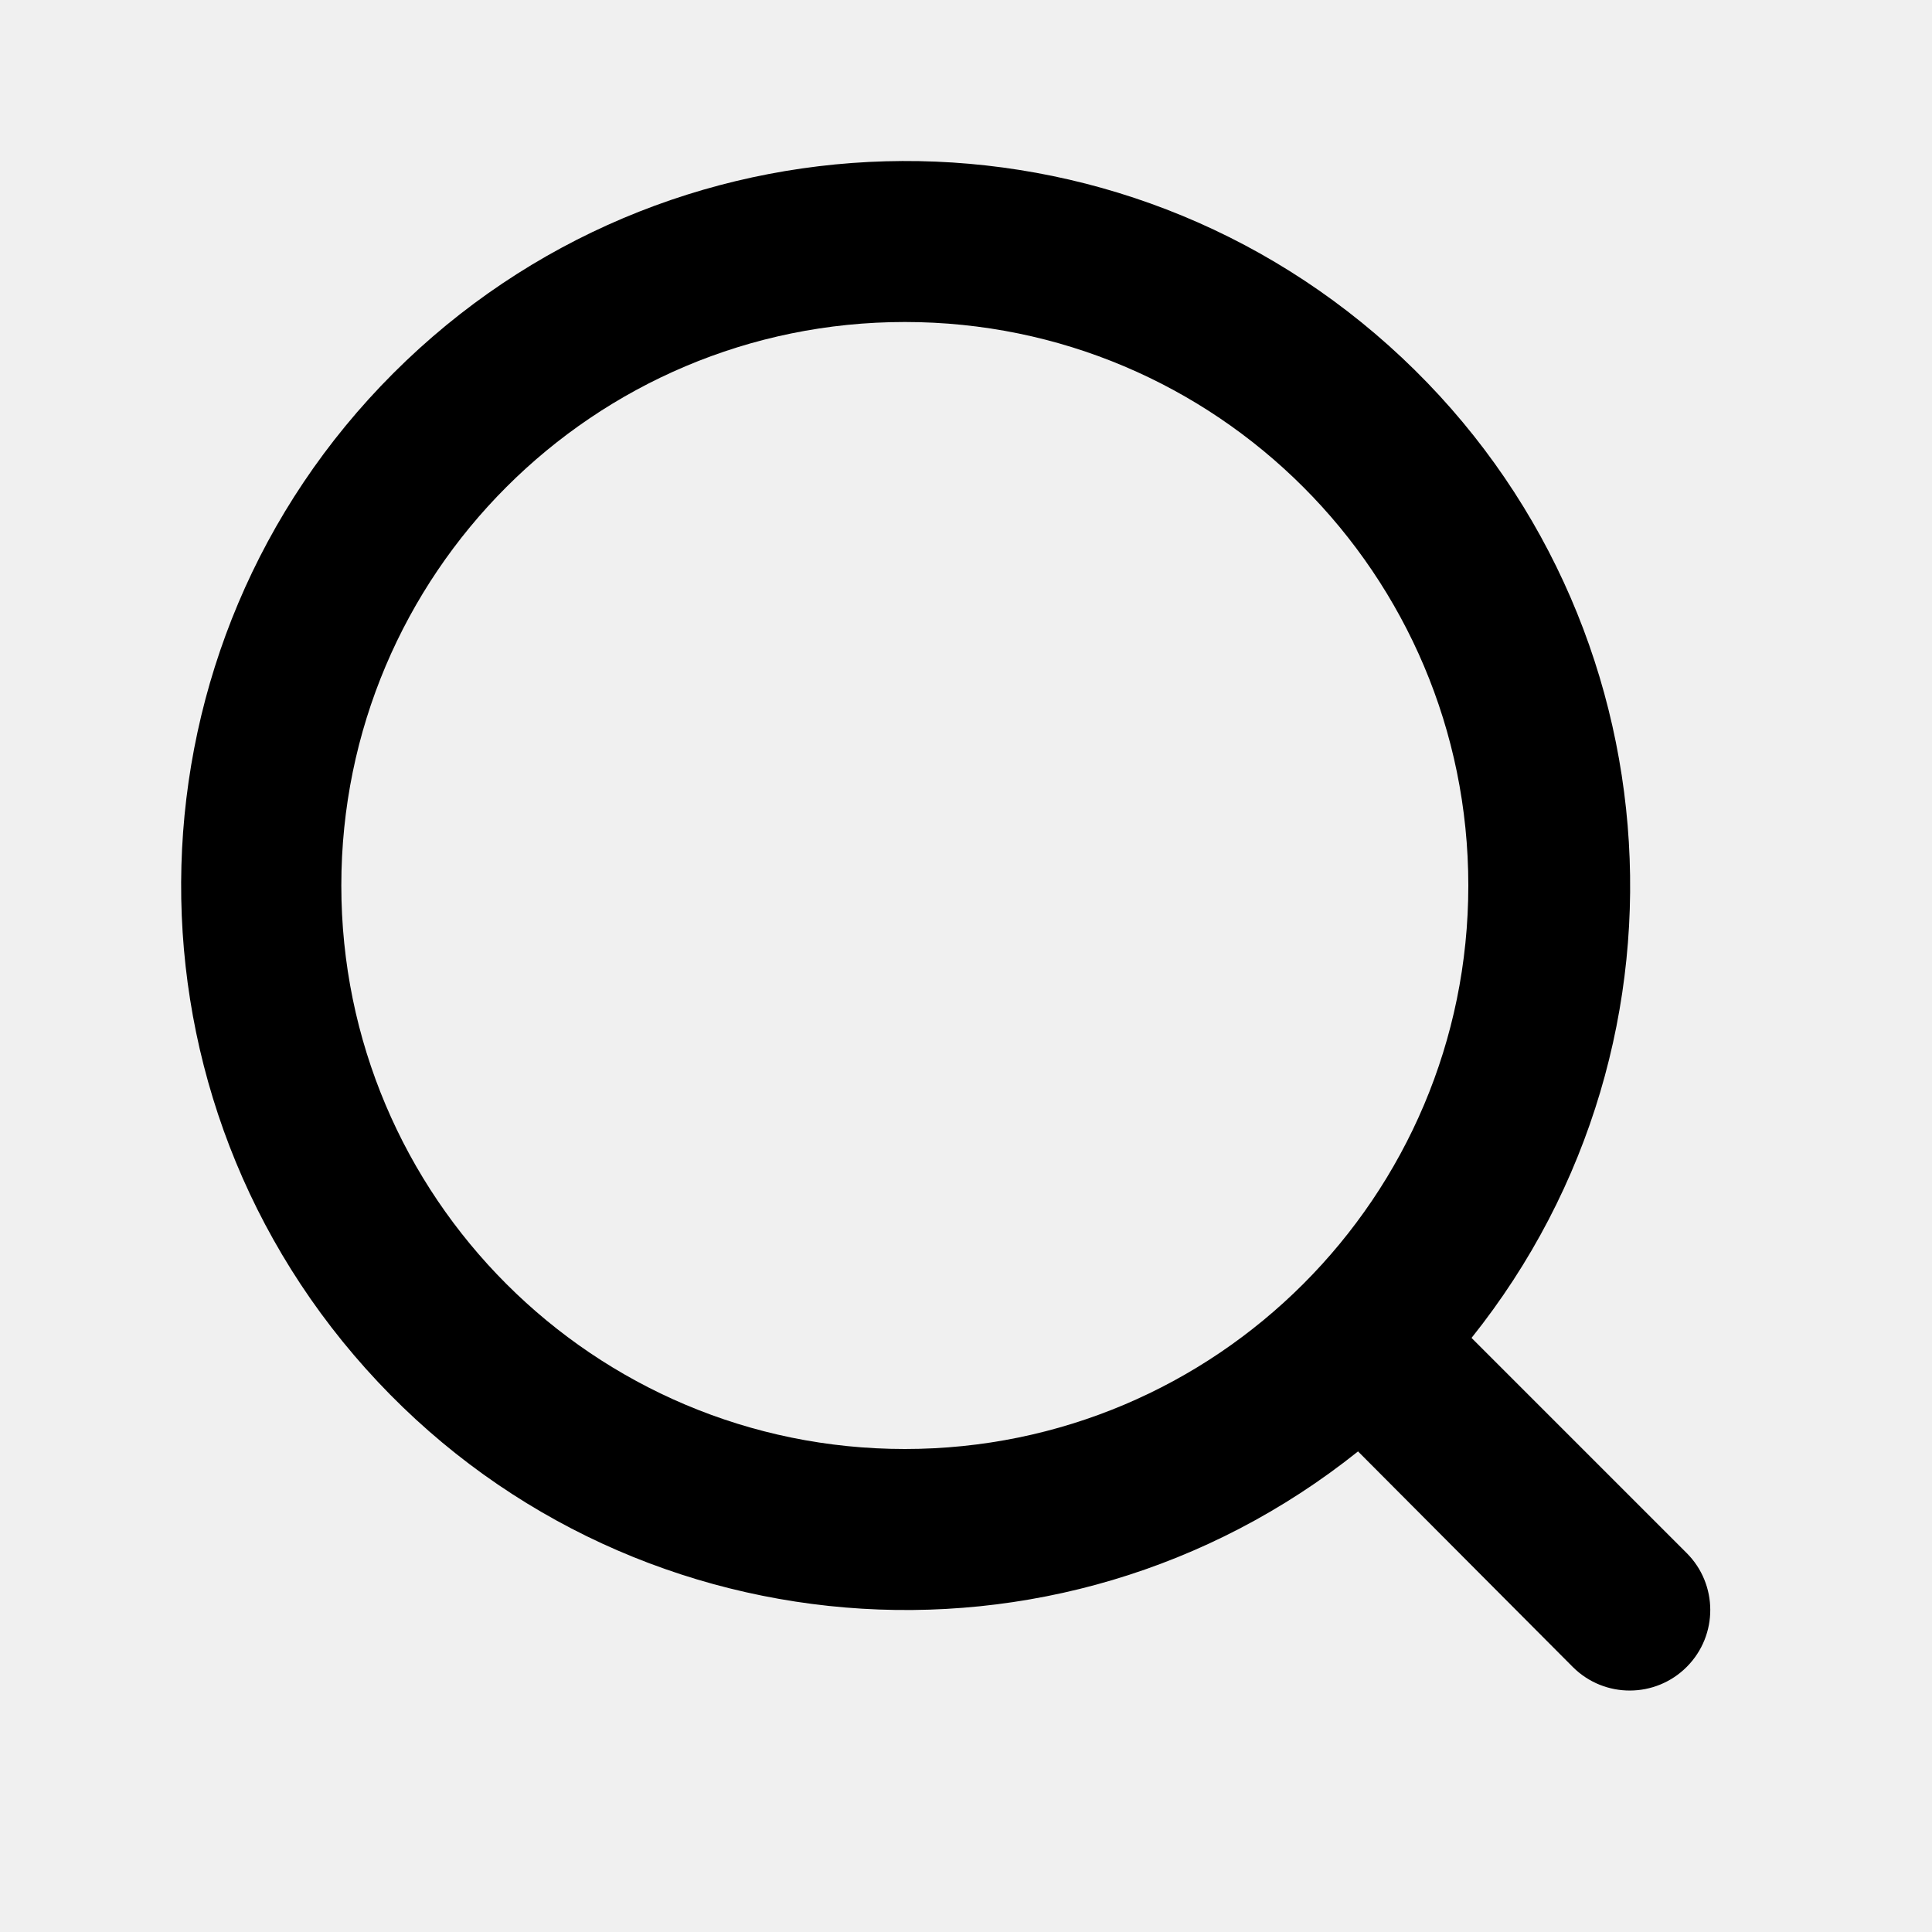
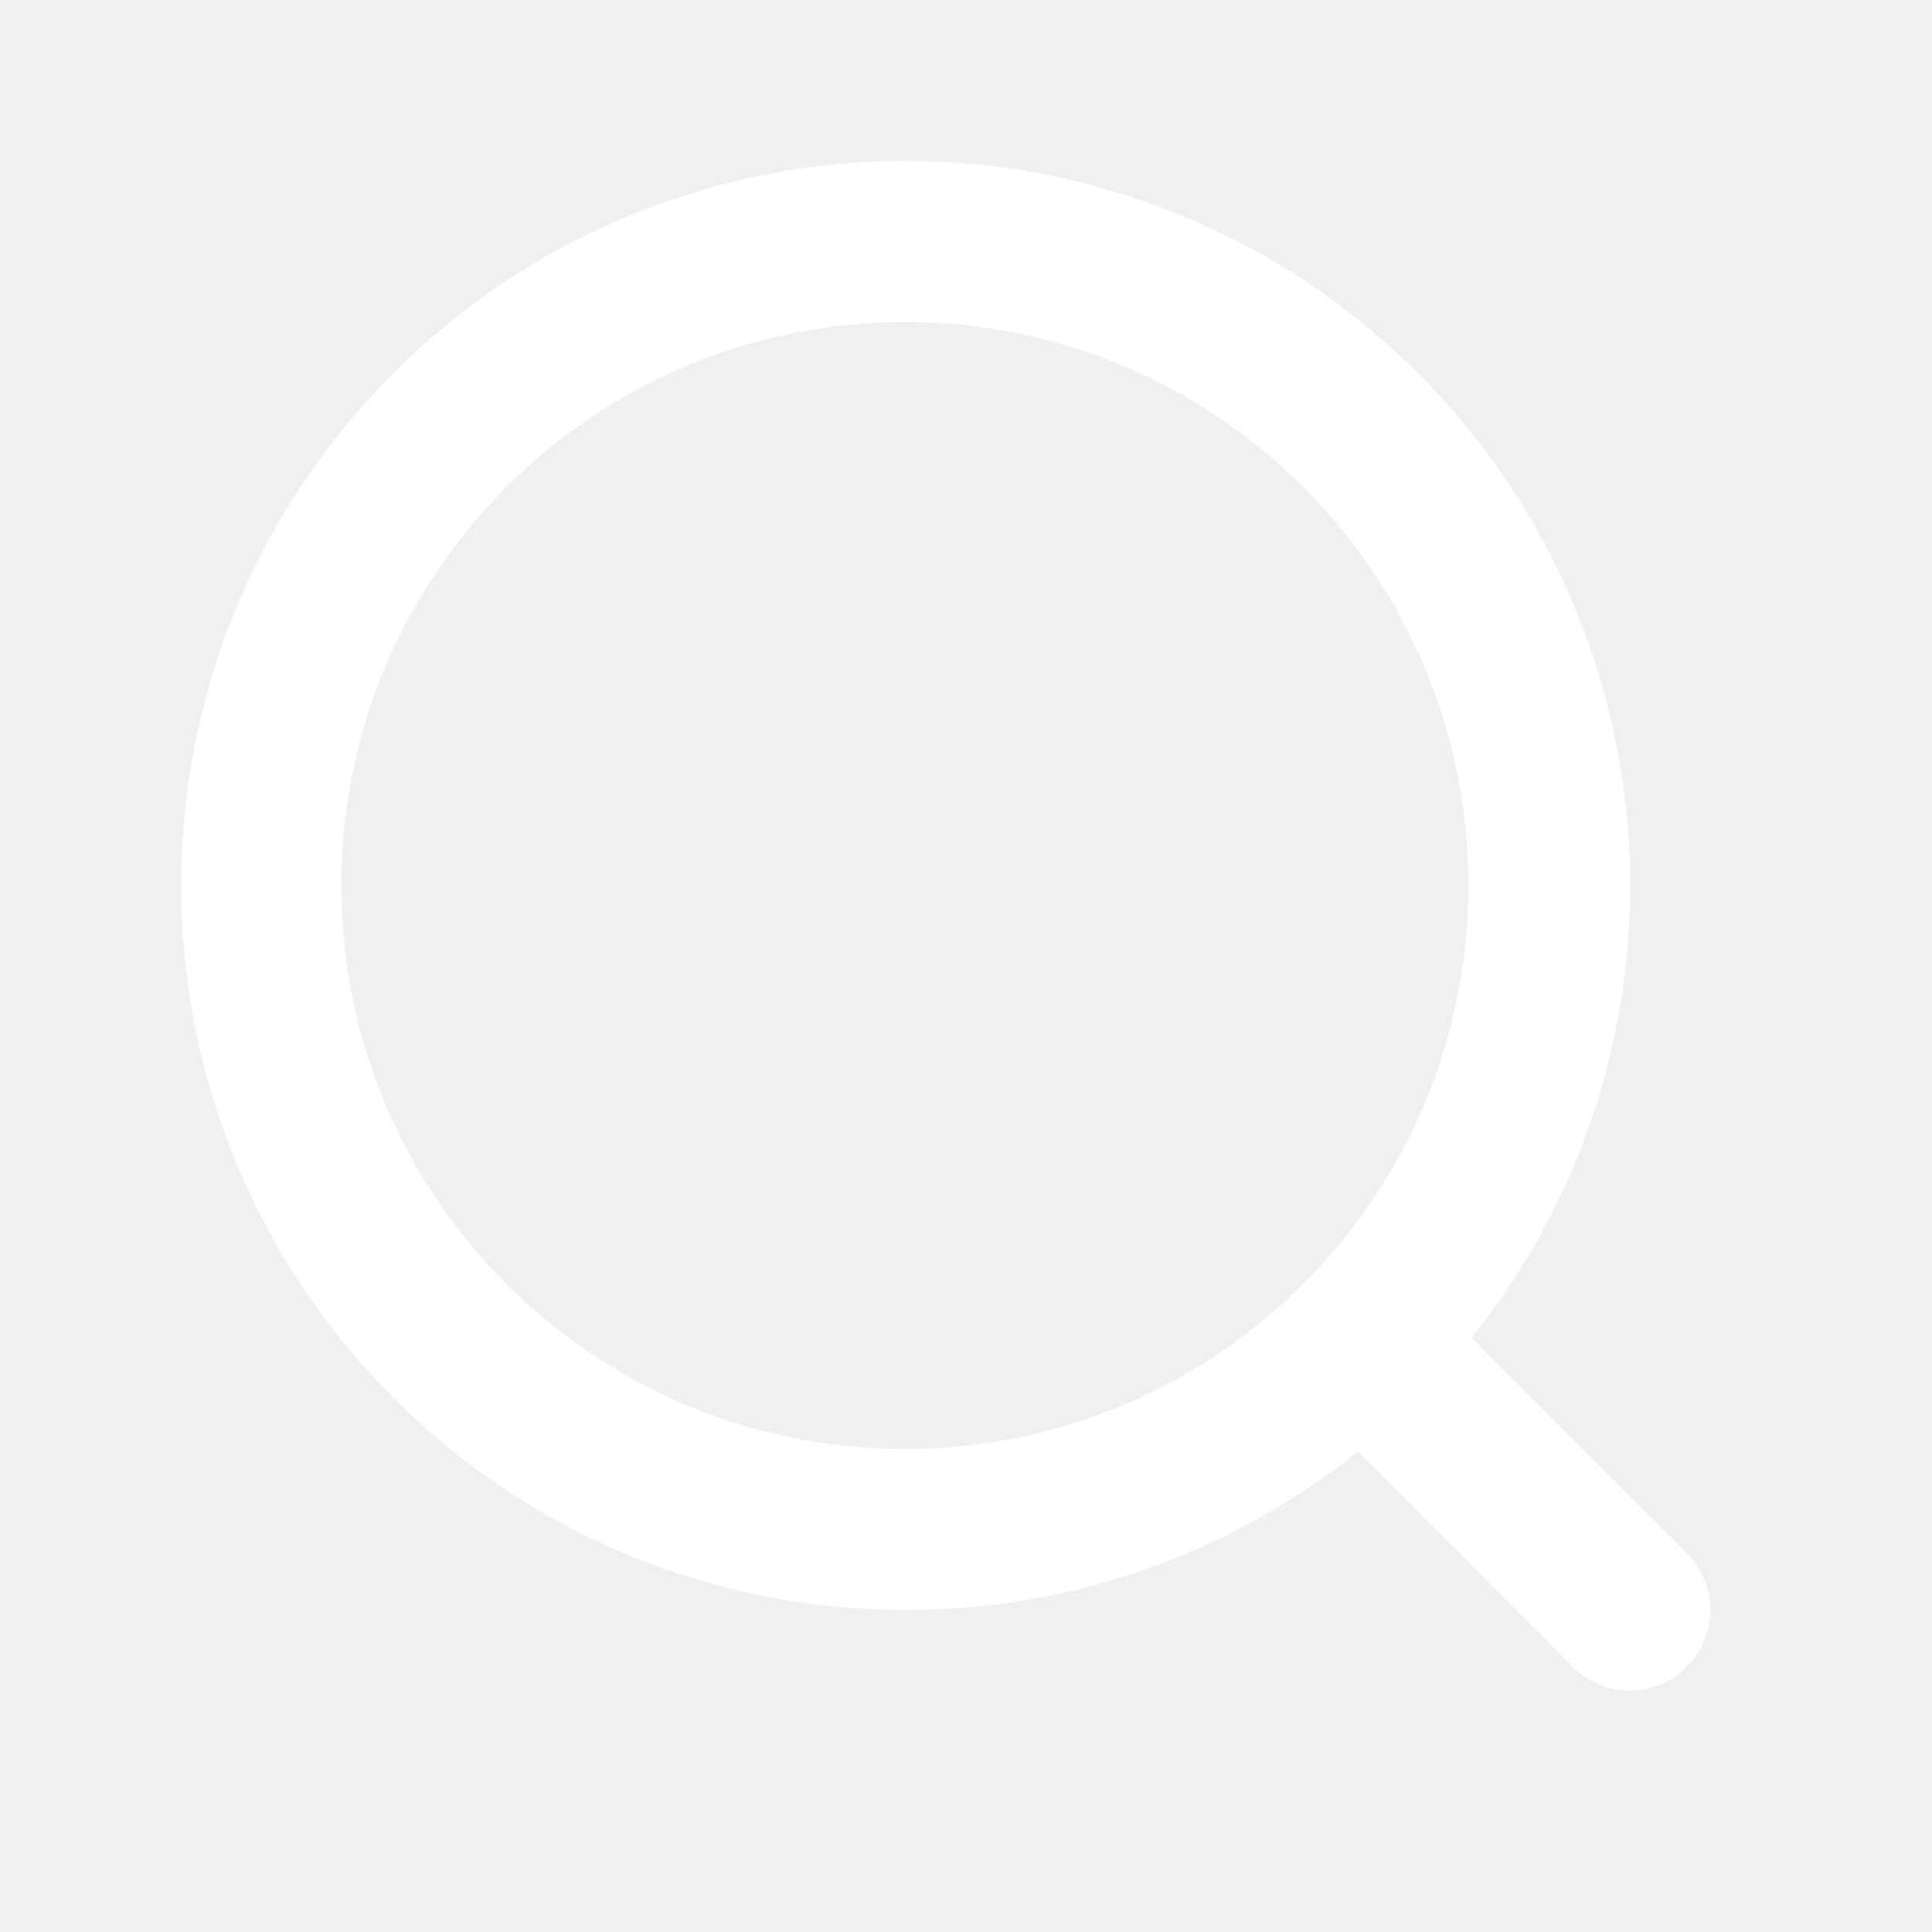
- <svg xmlns="http://www.w3.org/2000/svg" viewBox="0 0 24 24" fill-rule="#fff" width="100%" height="100%" style="box-sizing:border-box;">
-   <path d="M18.24 11a7 7 0 1 1-14 0 7 7 0 0 1 14 0m.04 5.62a9 9 0 1 0-1.41 1.41l2.67 2.68a1 1 0 0 0 1.41-1.42z" style="box-sizing:border-box; background-color:white;" />
+ <svg xmlns="http://www.w3.org/2000/svg" viewBox="0 0 24 24" width="100%" height="100%" style="box-sizing:border-box;">
+   <path d="M18.24 11a7 7 0 1 1-14 0 7 7 0 0 1 14 0m.04 5.62a9 9 0 1 0-1.41 1.41l2.67 2.68a1 1 0 0 0 1.41-1.42z" style="box-sizing:border-box; background-color:white;" fill="#fff" />
</svg>
